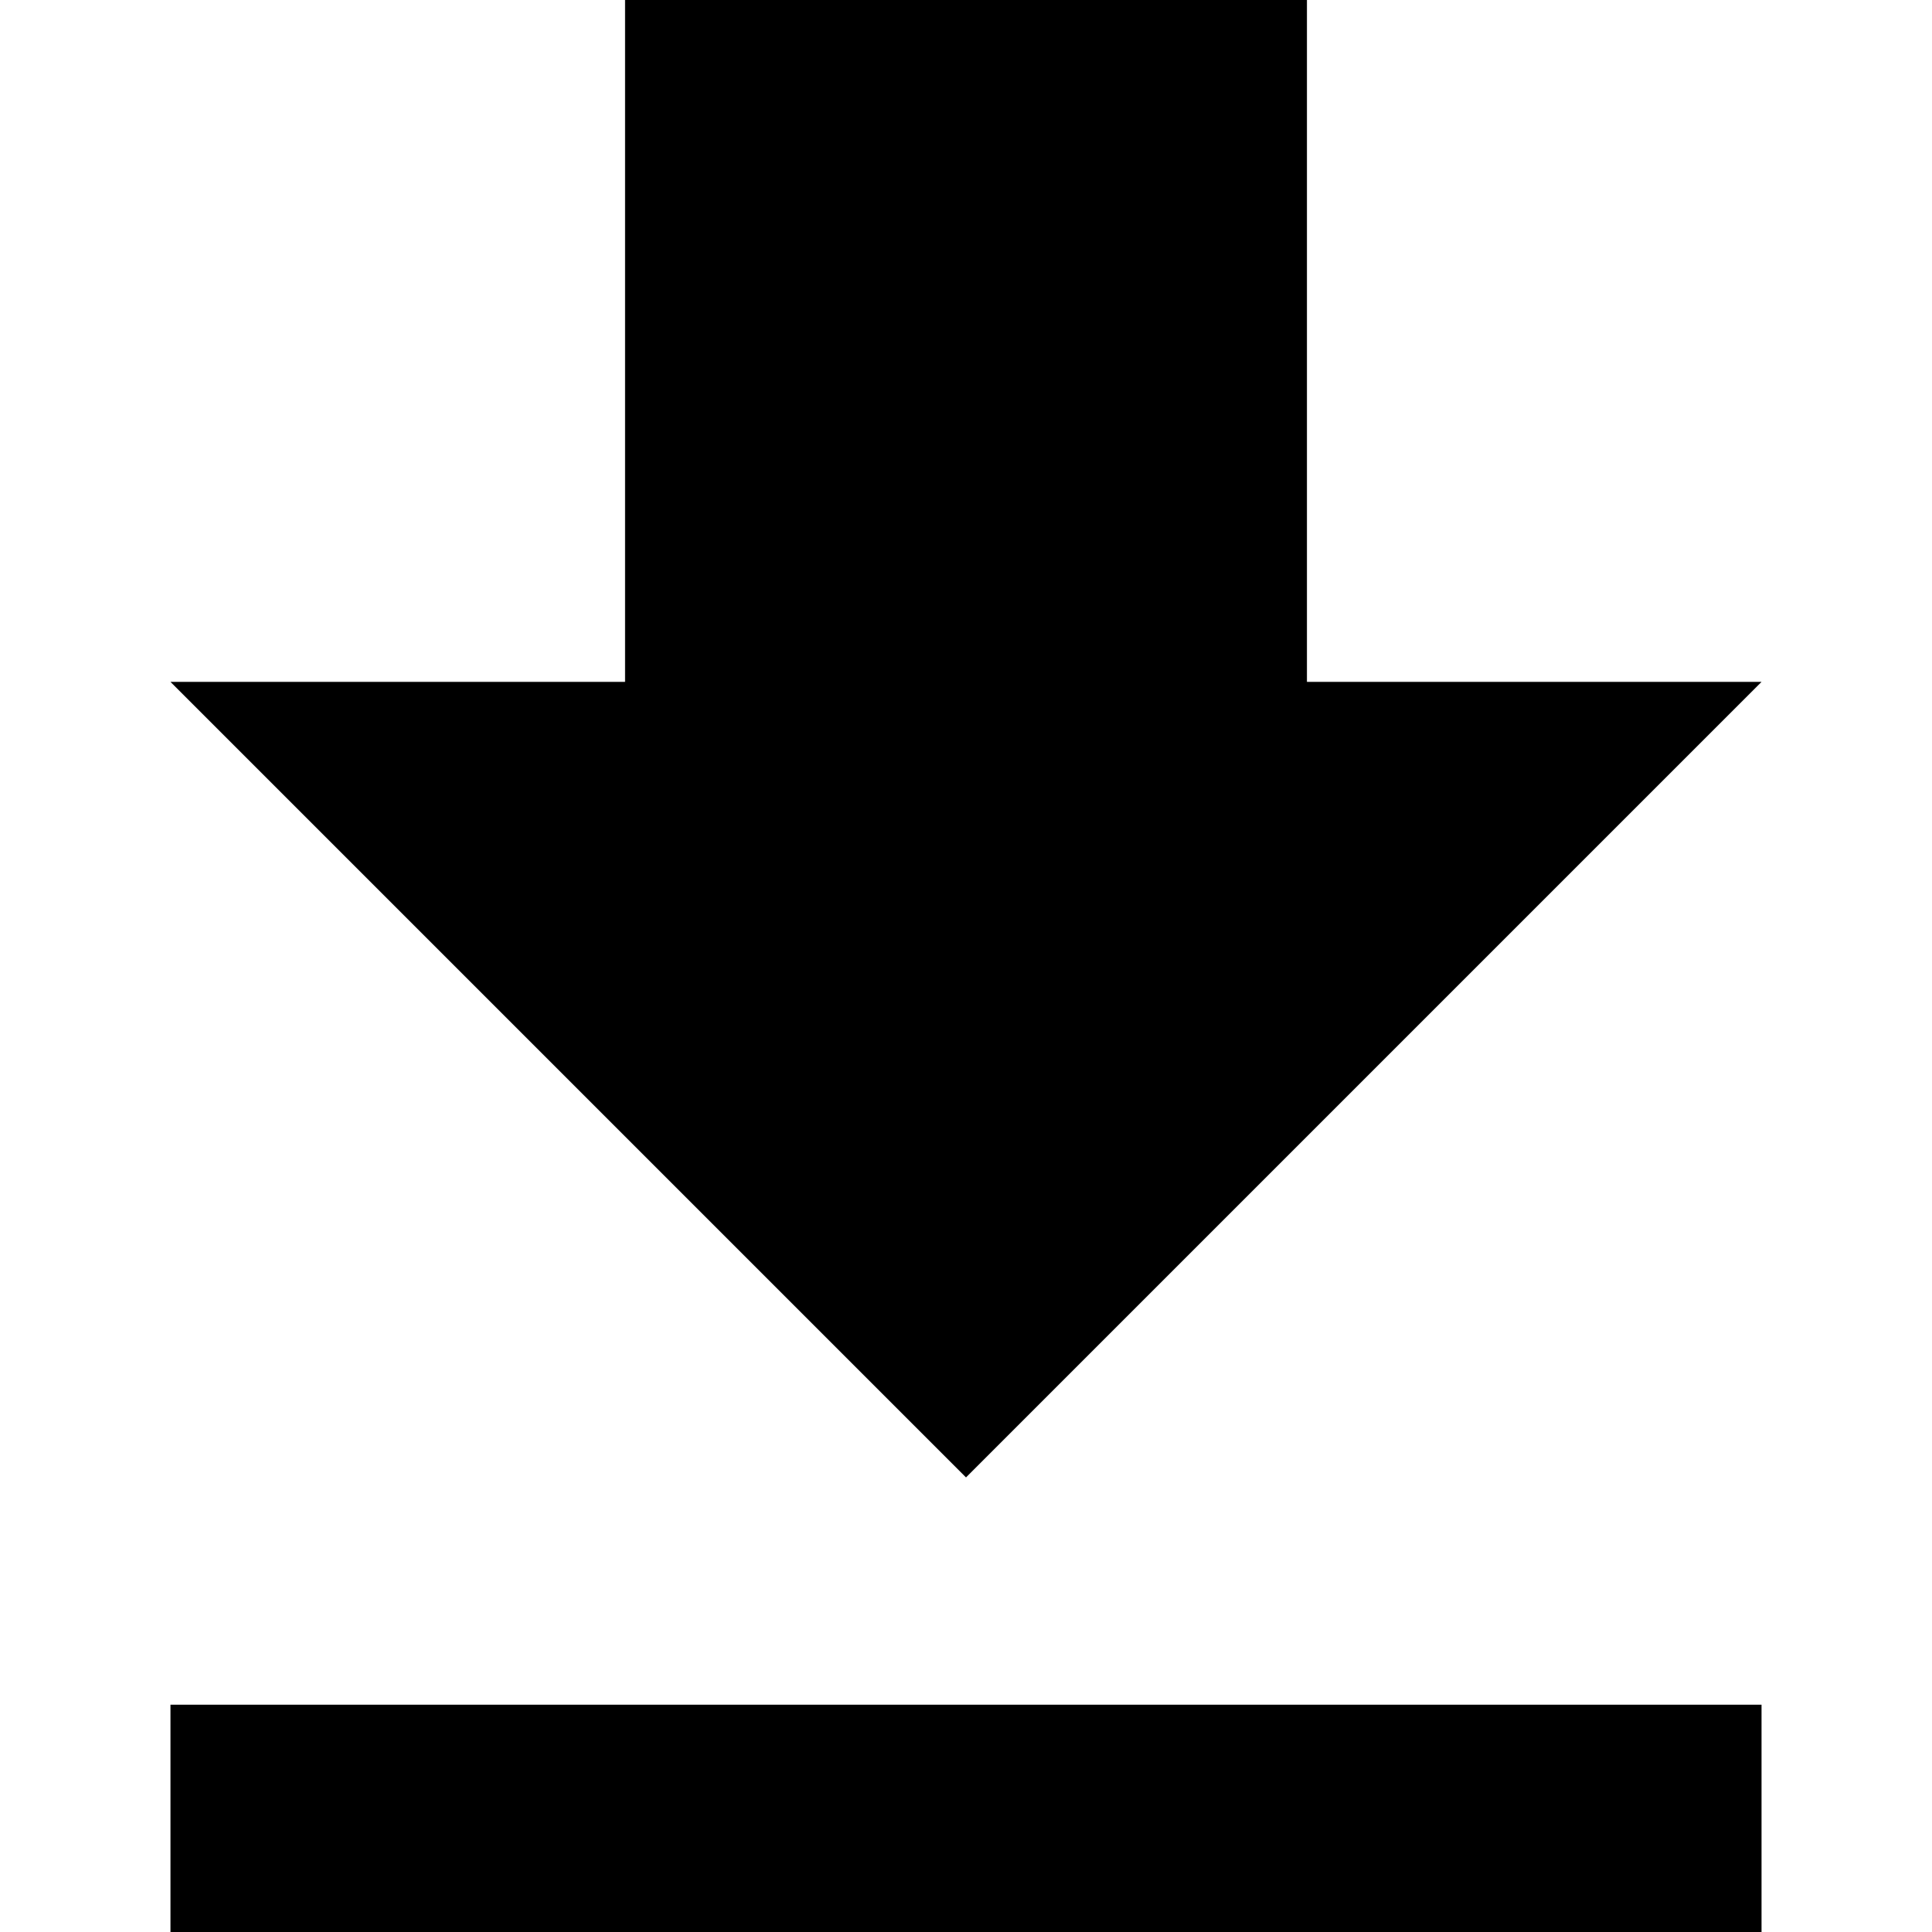
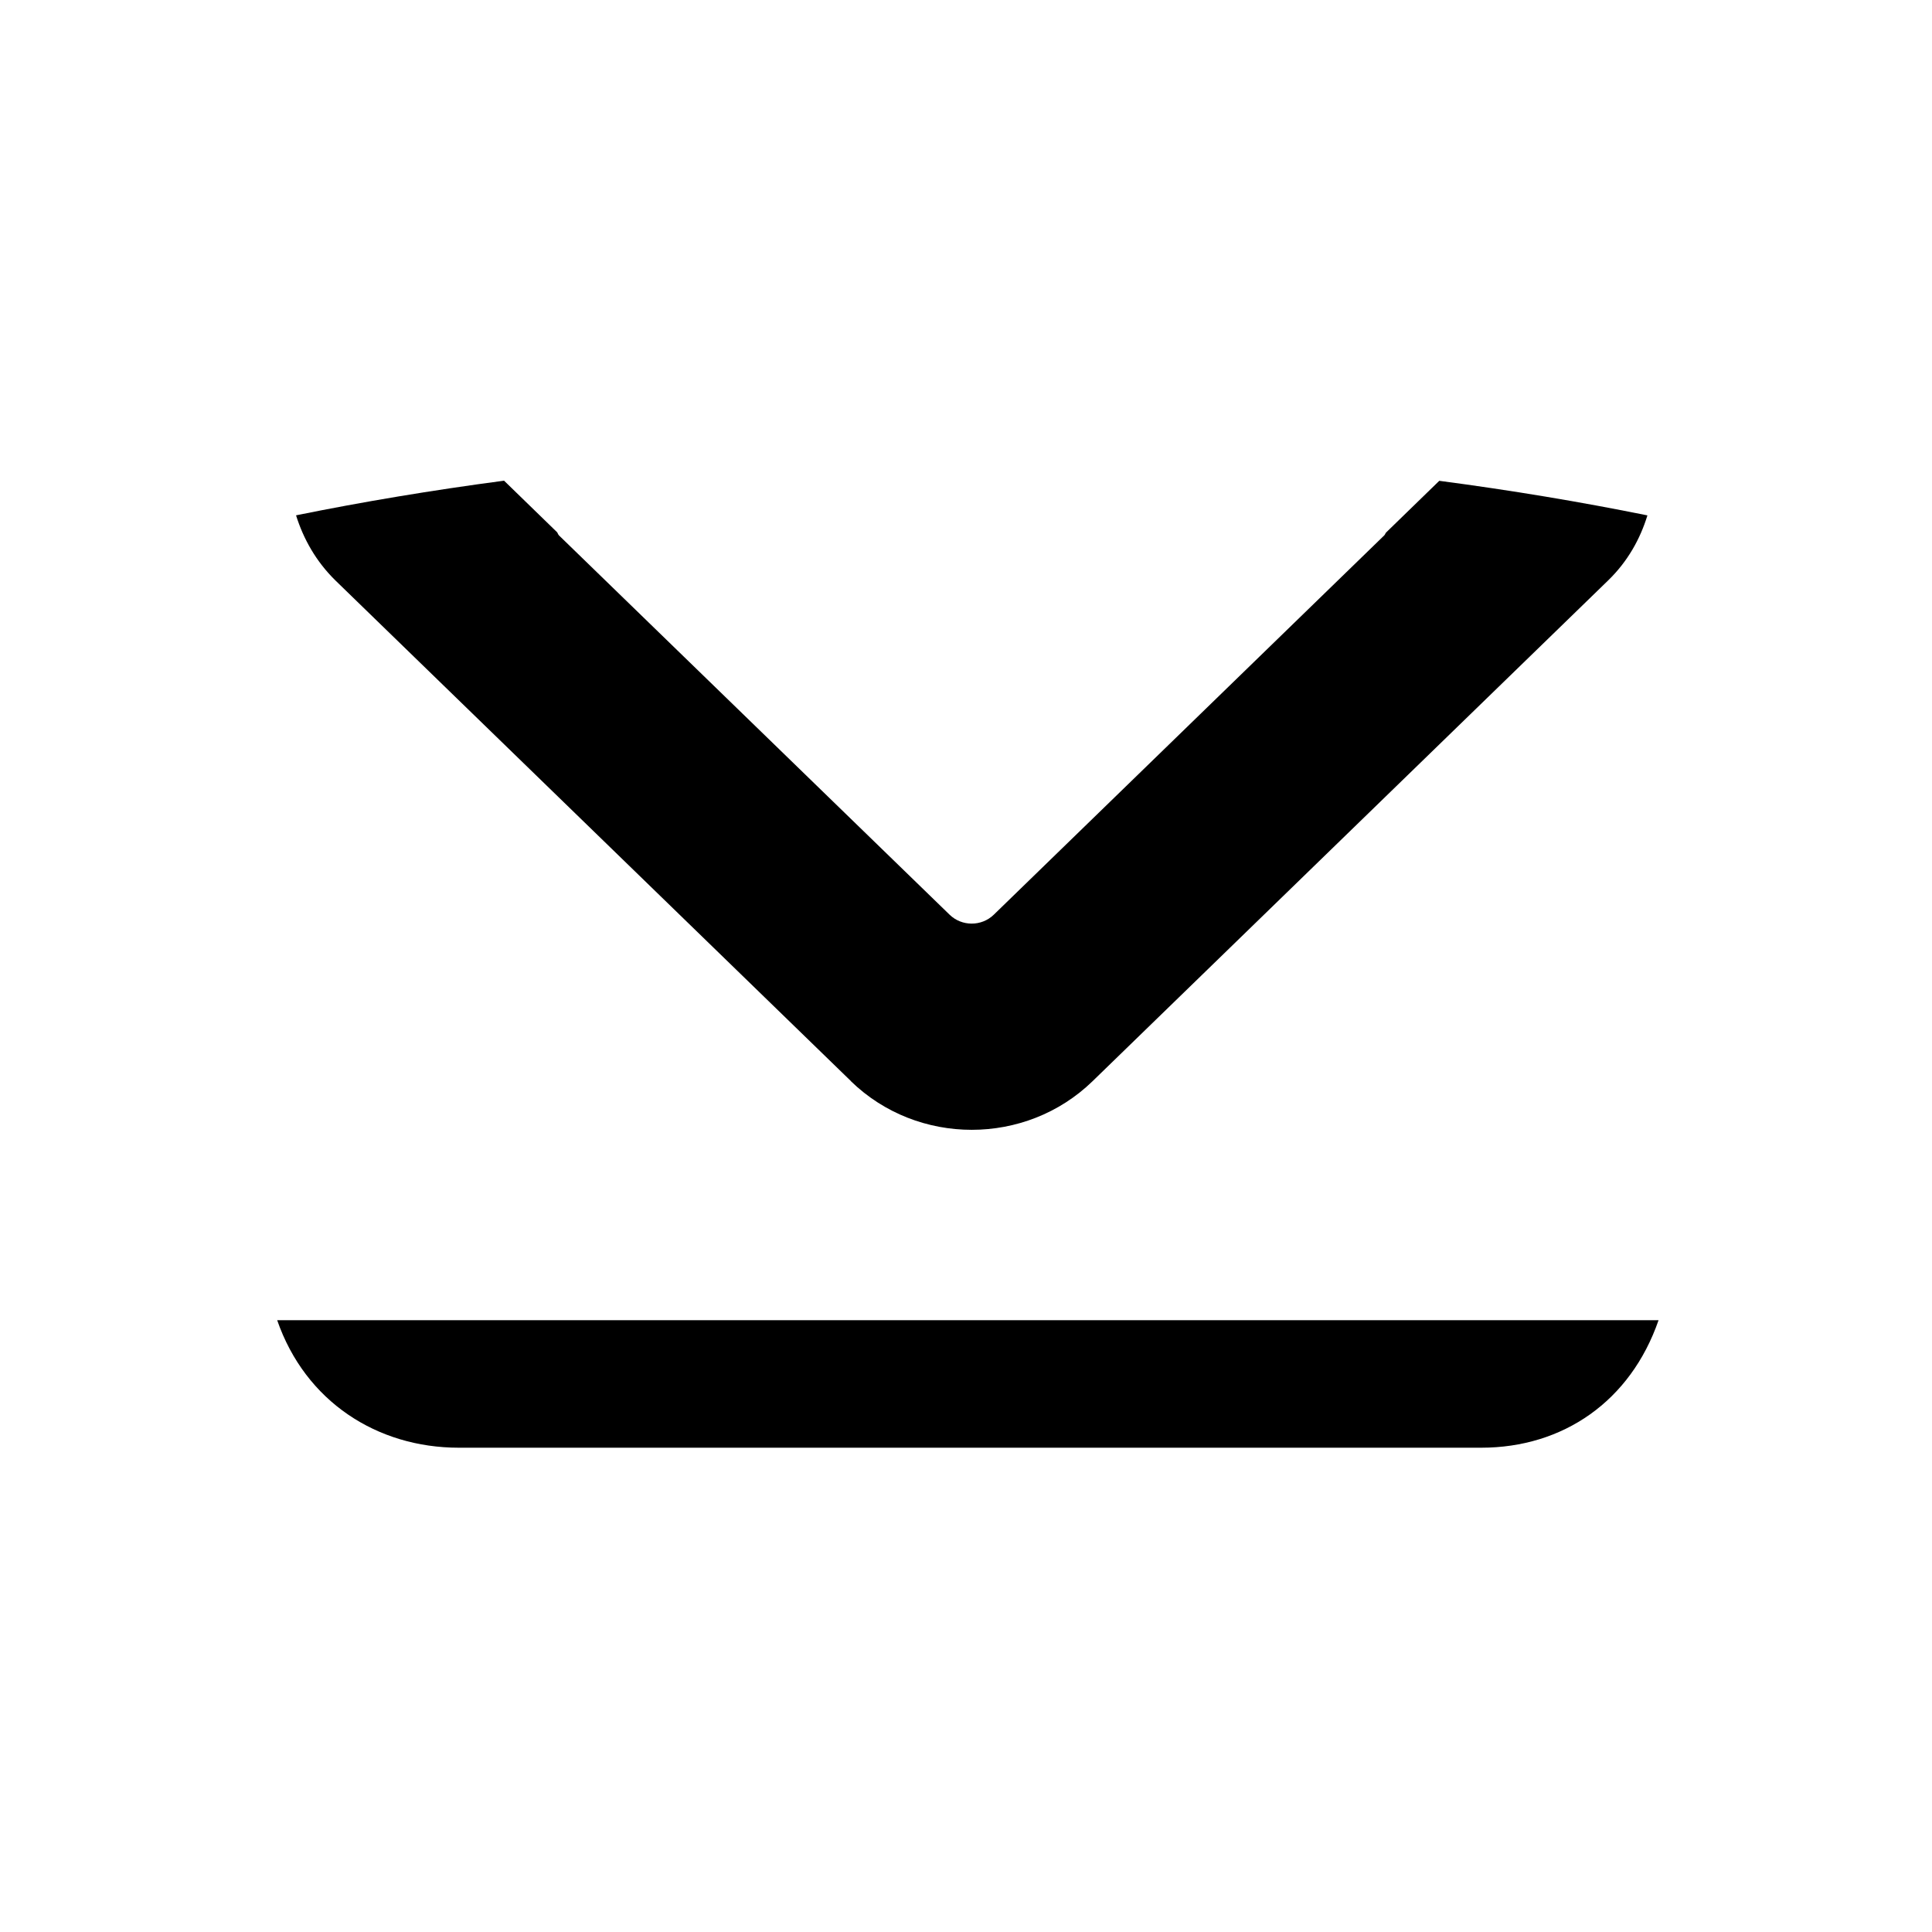
- <svg xmlns="http://www.w3.org/2000/svg" version="1.1" id="Capa_1" x="0px" y="0px" width="433.5px" height="433.5px" viewBox="0 0 433.5 433.5" style="enable-background:new 0 0 433.5 433.5;" xml:space="preserve">
-   <g>
-     <g id="file-download">
-       <path d="M395.25,153h-102V0h-153v153h-102l178.5,178.5L395.25,153z M38.25,382.5v51h357v-51H38.25z" />
-     </g>
-   </g>
-   <g>
- </g>
-   <g>
- </g>
-   <g>
- </g>
-   <g>
- </g>
-   <g>
- </g>
-   <g>
- </g>
-   <g>
- </g>
-   <g>
- </g>
-   <g>
- </g>
-   <g>
- </g>
-   <g>
- </g>
-   <g>
- </g>
-   <g>
- </g>
-   <g>
- </g>
-   <g>
- </g>
+ <svg xmlns="http://www.w3.org/2000/svg" version="1.1" width="30" height="30" viewBox="0 0 30 30" id="svg2">
+   <defs id="defs8" />
+   <path d="m 4.304,20.5 c 0.438,1.264 1.553,1.98 2.82,1.98 H 23 c 1.27,0 2.318,-0.72 2.754,-1.98 H 4.304 z m 8.91,-3.71 c 1.036,1.005 2.714,1.005 3.75,0 l 8.007,-7.777 c 0.303,-0.294 0.497,-0.642 0.61,-1.01 -1.037,-0.21 -2.115,-0.39 -3.232,-0.537 l -0.826,0.803 c -0.012,0.013 -0.014,0.03 -0.028,0.044 l -6.063,5.89 c -0.19,0.185 -0.497,0.185 -0.687,0 L 8.68,8.314 C 8.664,8.298 8.662,8.279 8.65,8.264 L 7.827,7.464 C 6.71,7.612 5.632,7.792 4.597,8.002 c 0.115,0.367 0.31,0.715 0.61,1.01 l 8.008,7.777 z" id="path4" />
</svg>
